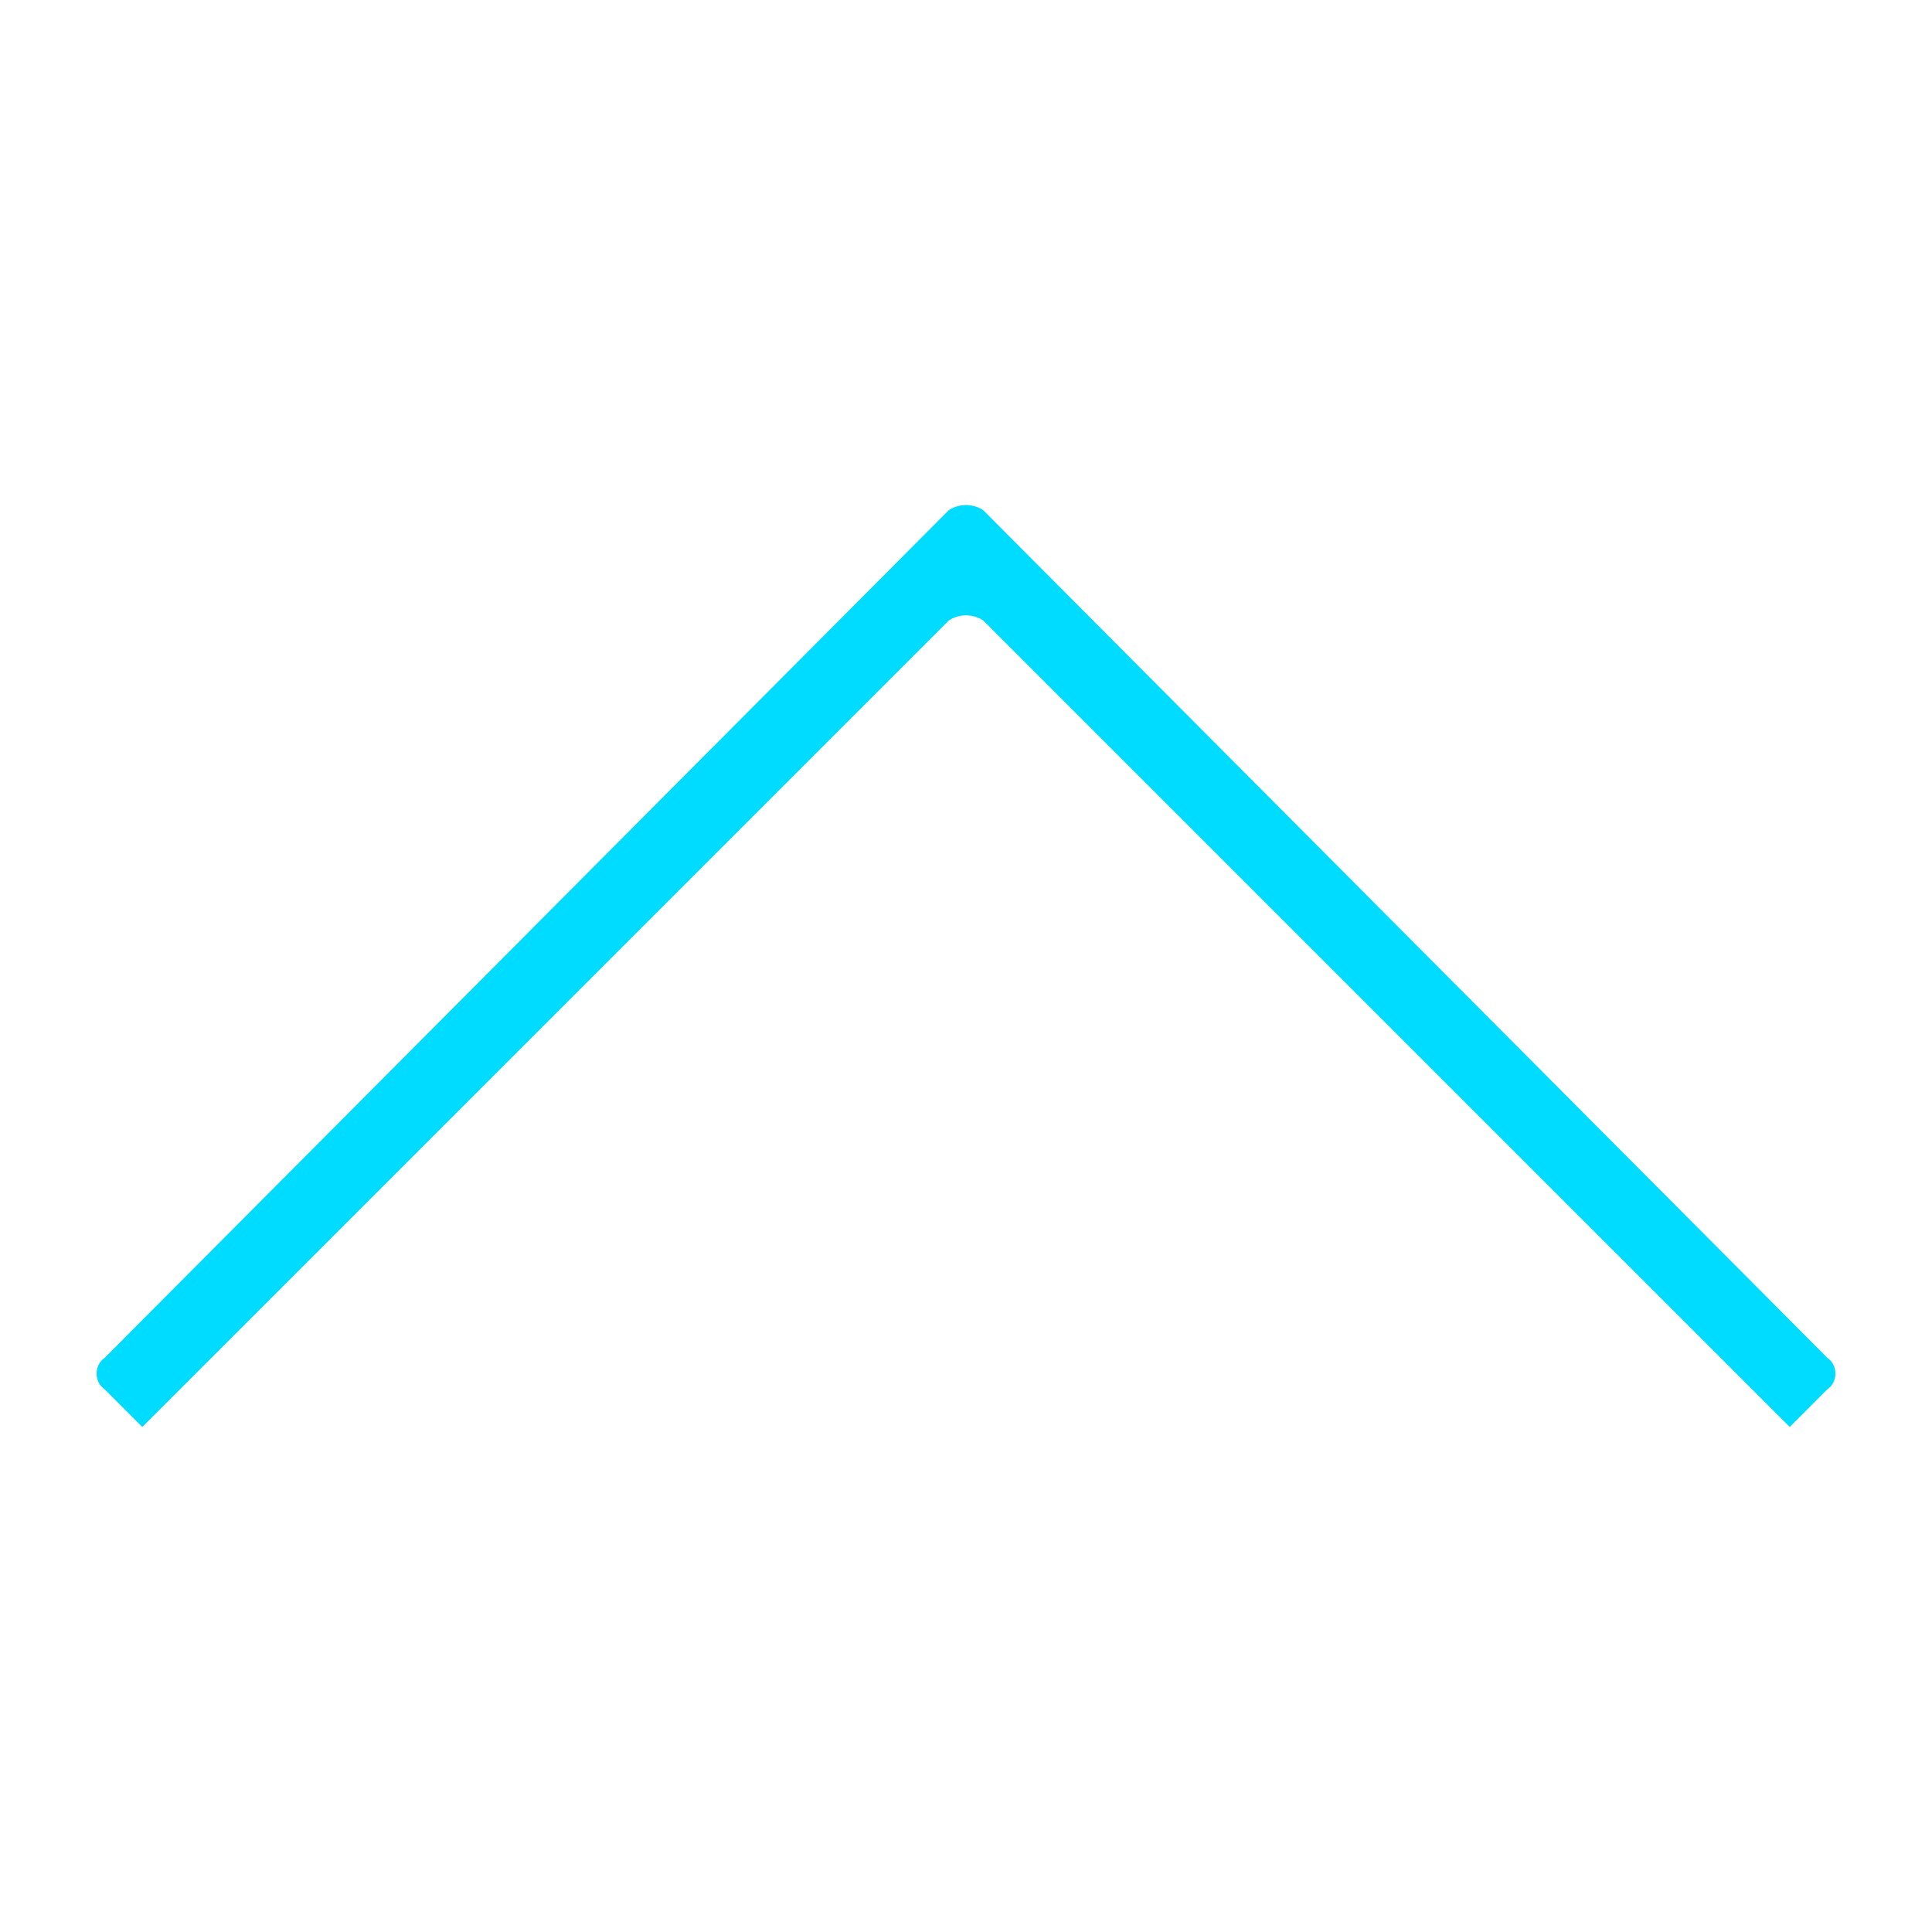
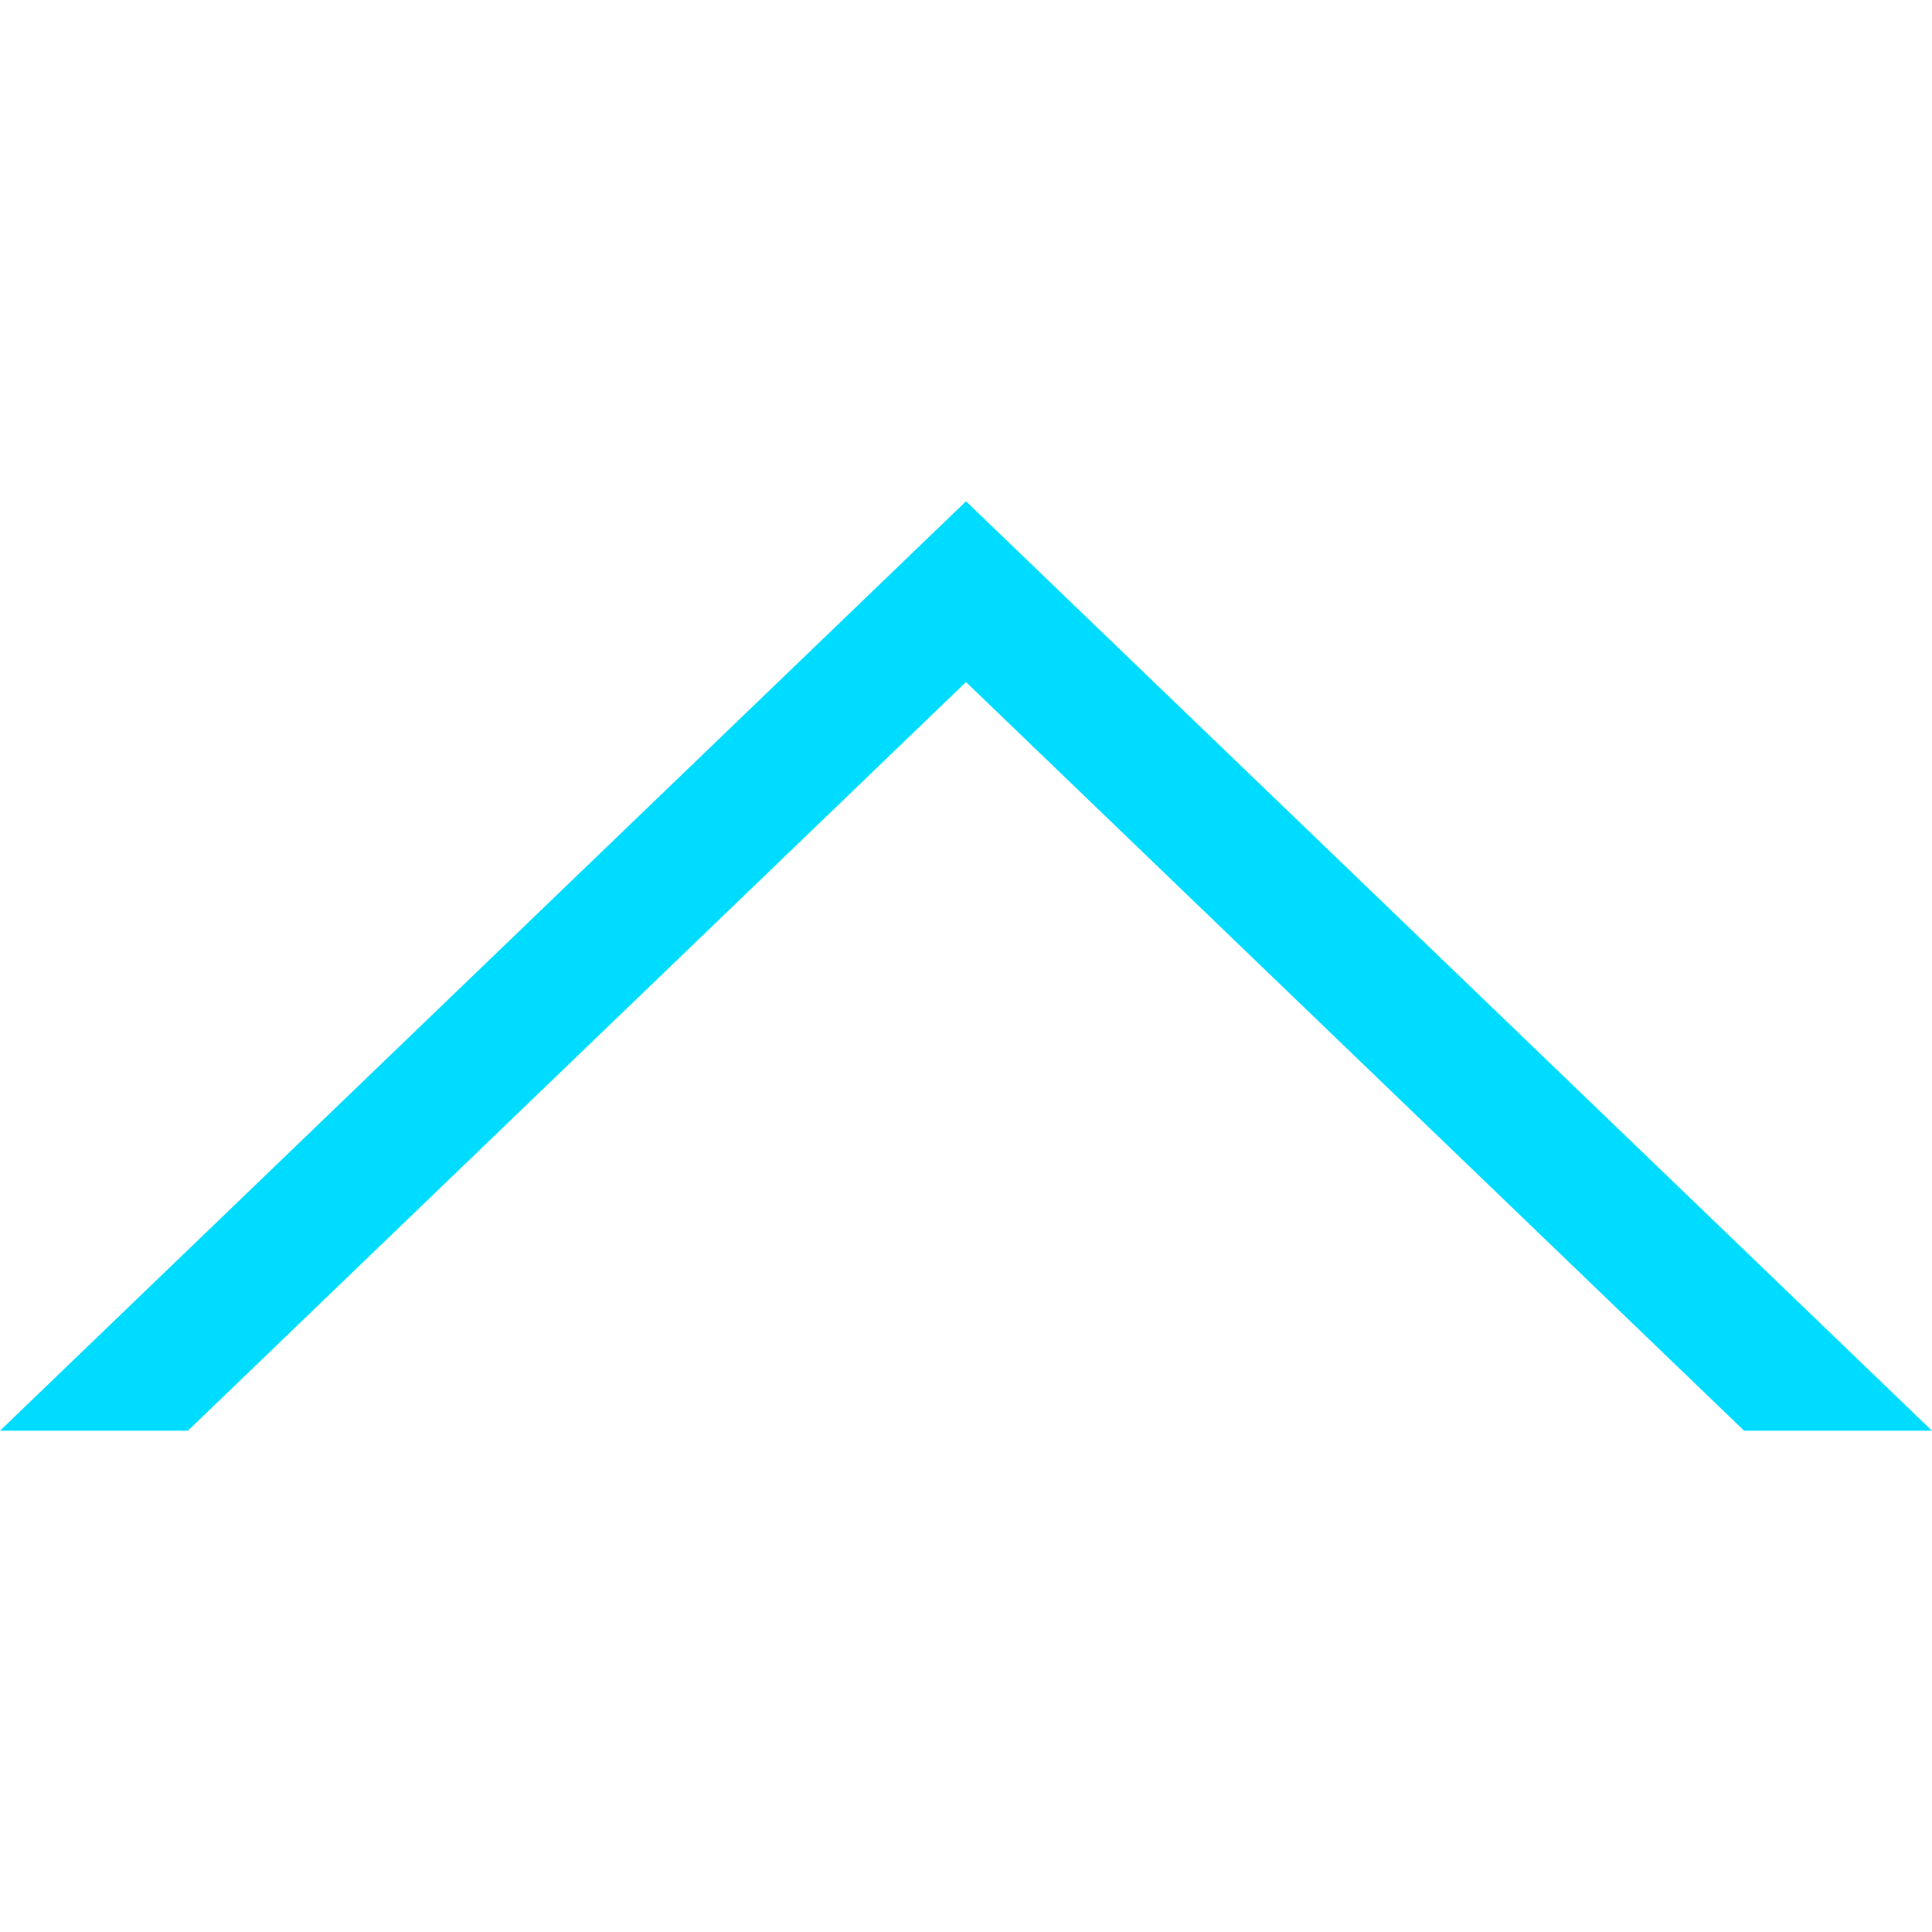
- <svg xmlns="http://www.w3.org/2000/svg" fill="#00DCFF" version="1.1" x="0px" y="0px" viewBox="0 0 100 100" enable-background="new 0 0 100 100" xml:space="preserve">
-   <path d="M94.596,70.294L50.892,26.407c-0.534-0.355-1.248-0.355-1.784,0L5.404,70.294c-0.539,0.358-0.539,1.248,0,1.603l1.961,1.962  l41.743-41.742c0.536-0.356,1.25-0.356,1.784,0l41.743,41.742l1.961-1.962C95.135,71.542,95.135,70.651,94.596,70.294z" />
+ <svg xmlns="http://www.w3.org/2000/svg" fill="#00DCFF" viewBox="0 0 512 512" version="1.1" x="0px" y="0px">
+   <g transform="translate(-91.21447,-152.1556)">
+     <path style="color:#000000;font-style:normal;font-variant:normal;font-weight:normal;font-stretch:normal;font-size:medium;line-height:normal;font-family:sans-serif;text-indent:0;text-align:start;text-decoration:none;text-decoration-line:none;text-decoration-style:solid;text-decoration-color:#000000;letter-spacing:normal;word-spacing:normal;text-transform:none;direction:ltr;block-progression:tb;writing-mode:lr-tb;baseline-shift:baseline;text-anchor:start;white-space:normal;clip-rule:nonzero;display:inline;overflow:visible;visibility:visible;opacity:1;isolation:auto;mix-blend-mode:normal;color-interpolation:sRGB;color-interpolation-filters:linearRGB;solid-color:#000000;solid-opacity:1;fill:#00DCFF;fill-opacity:1;fill-rule:evenodd;stroke:none;stroke-width:34.522;stroke-linecap:butt;stroke-linejoin:miter;stroke-miterlimit:4;stroke-dasharray:none;stroke-dashoffset:0;stroke-opacity:1;color-rendering:auto;image-rendering:auto;shape-rendering:auto;text-rendering:auto;enable-background:accumulate" d="m 603.214,531.313 -256,-246.314 -256,246.314 49.791,0 206.209,-198.408 206.209,198.408 49.791,0 z" />
+   </g>
</svg>
